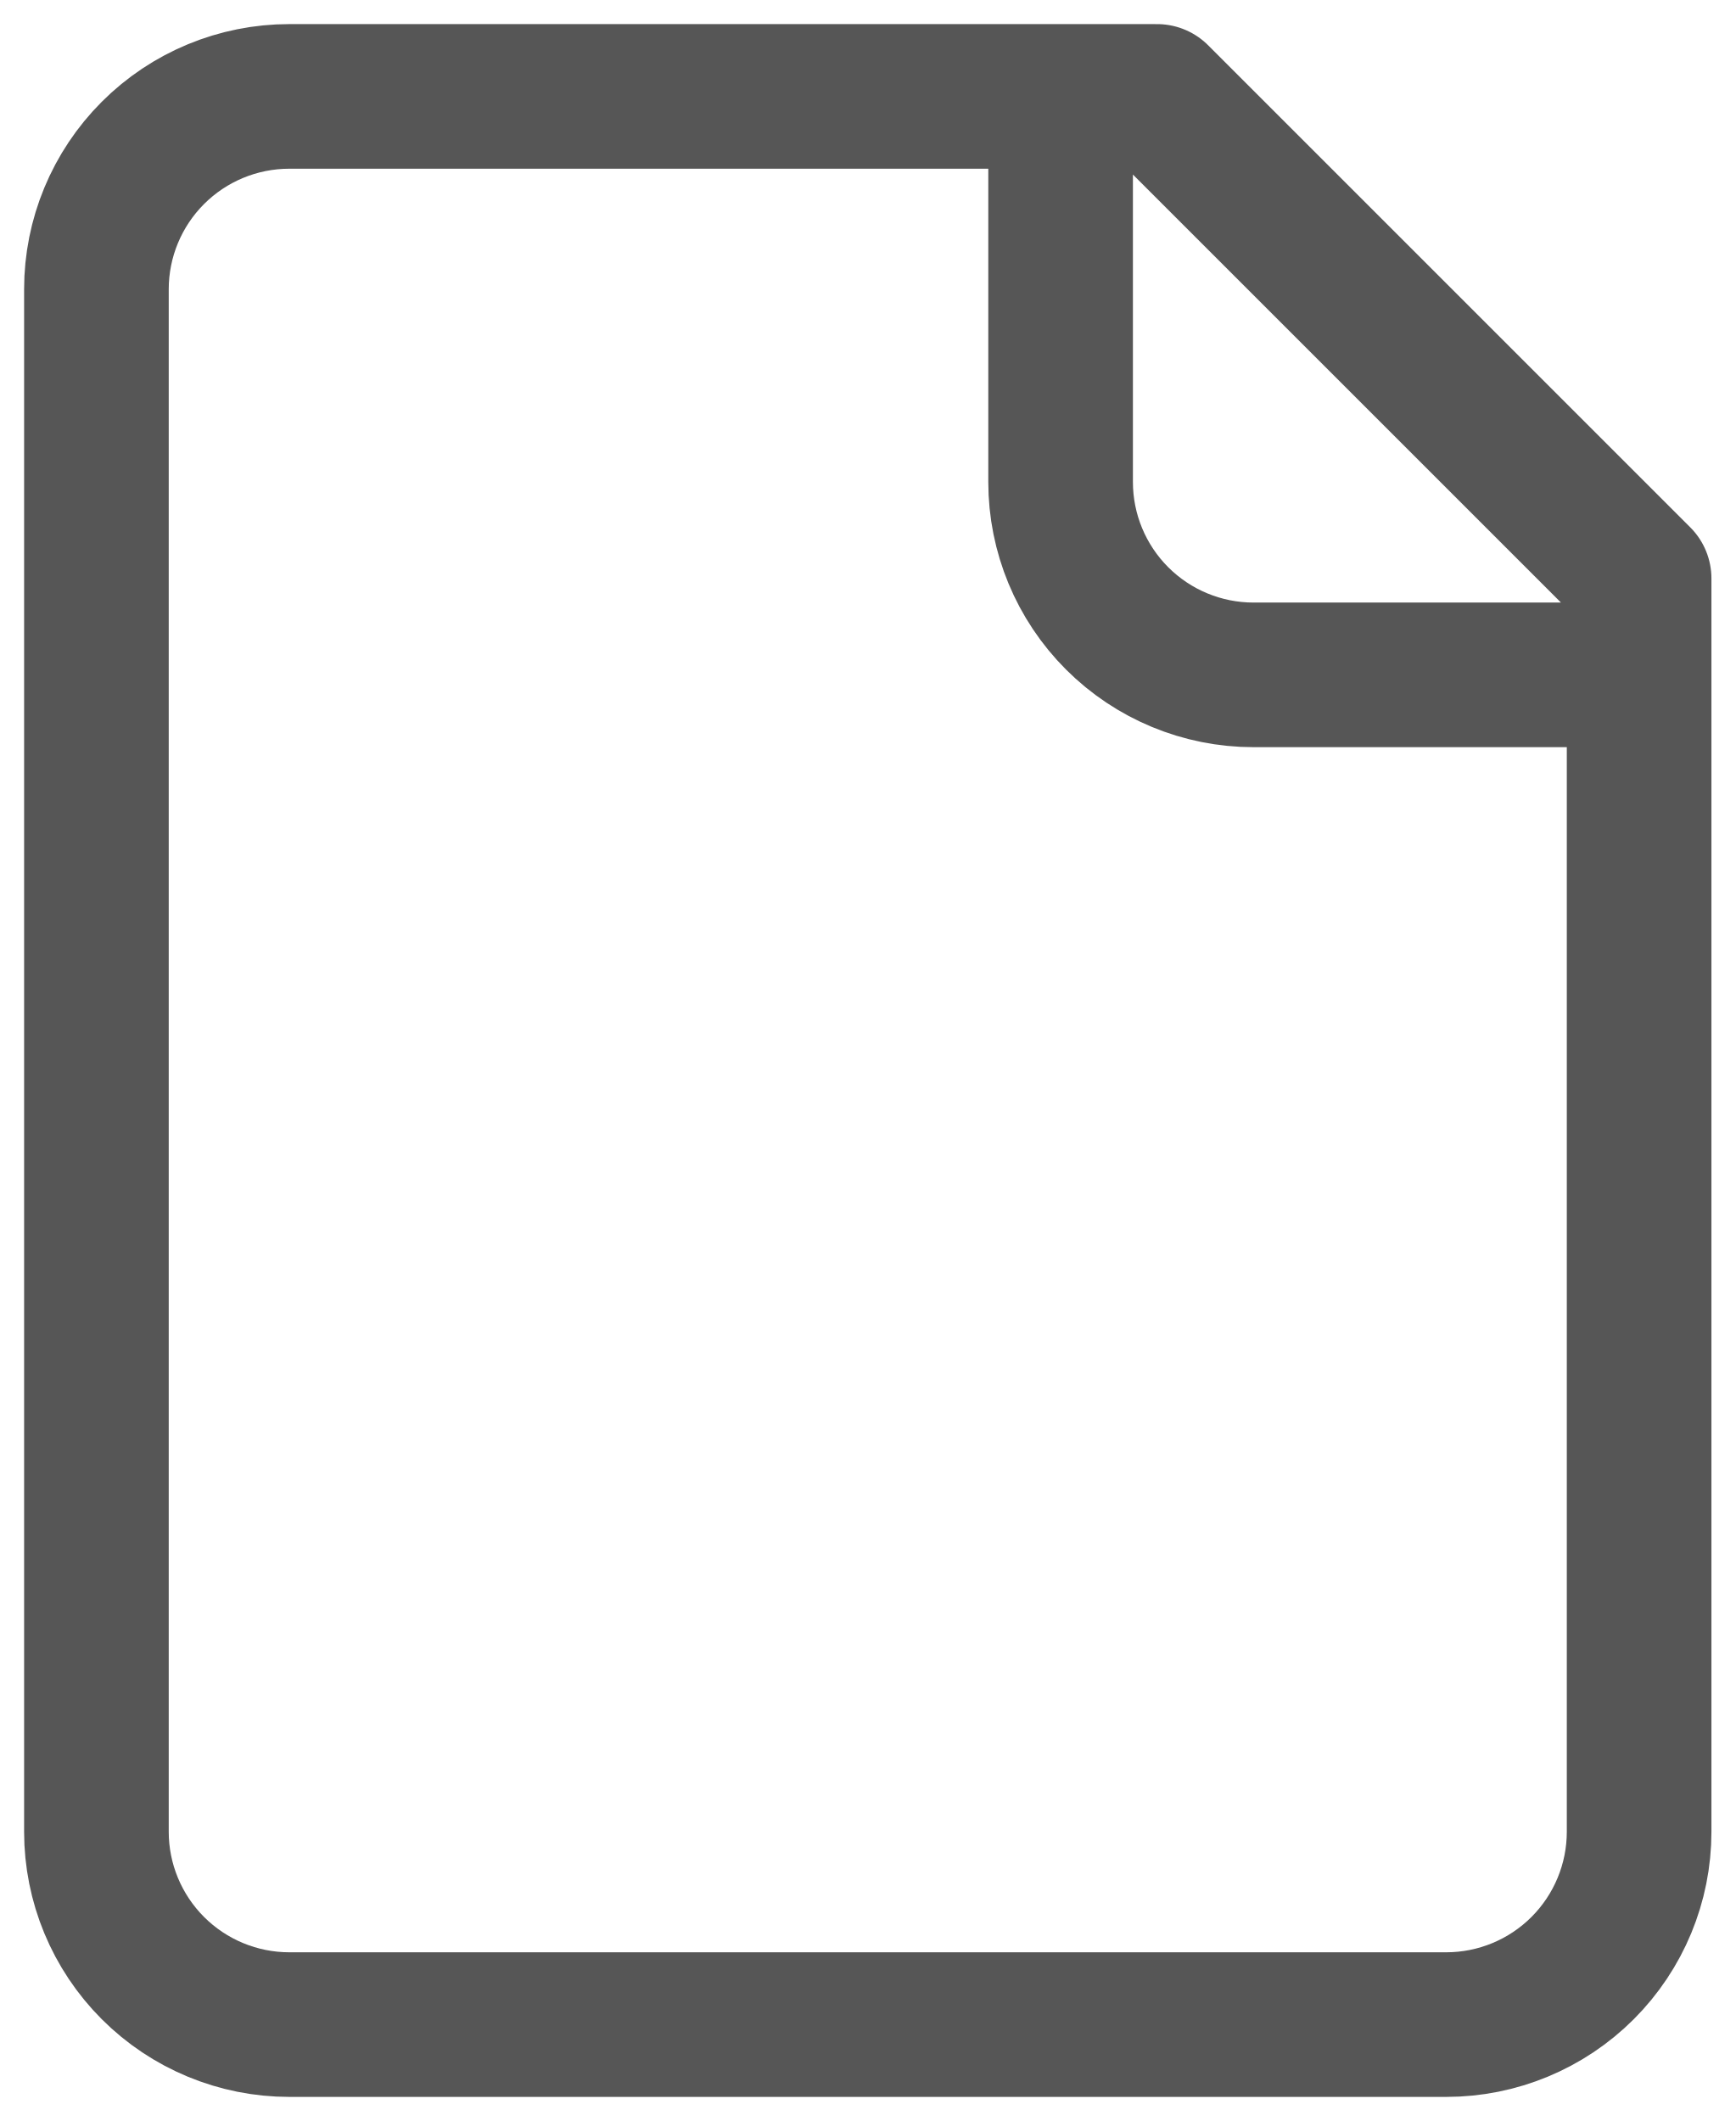
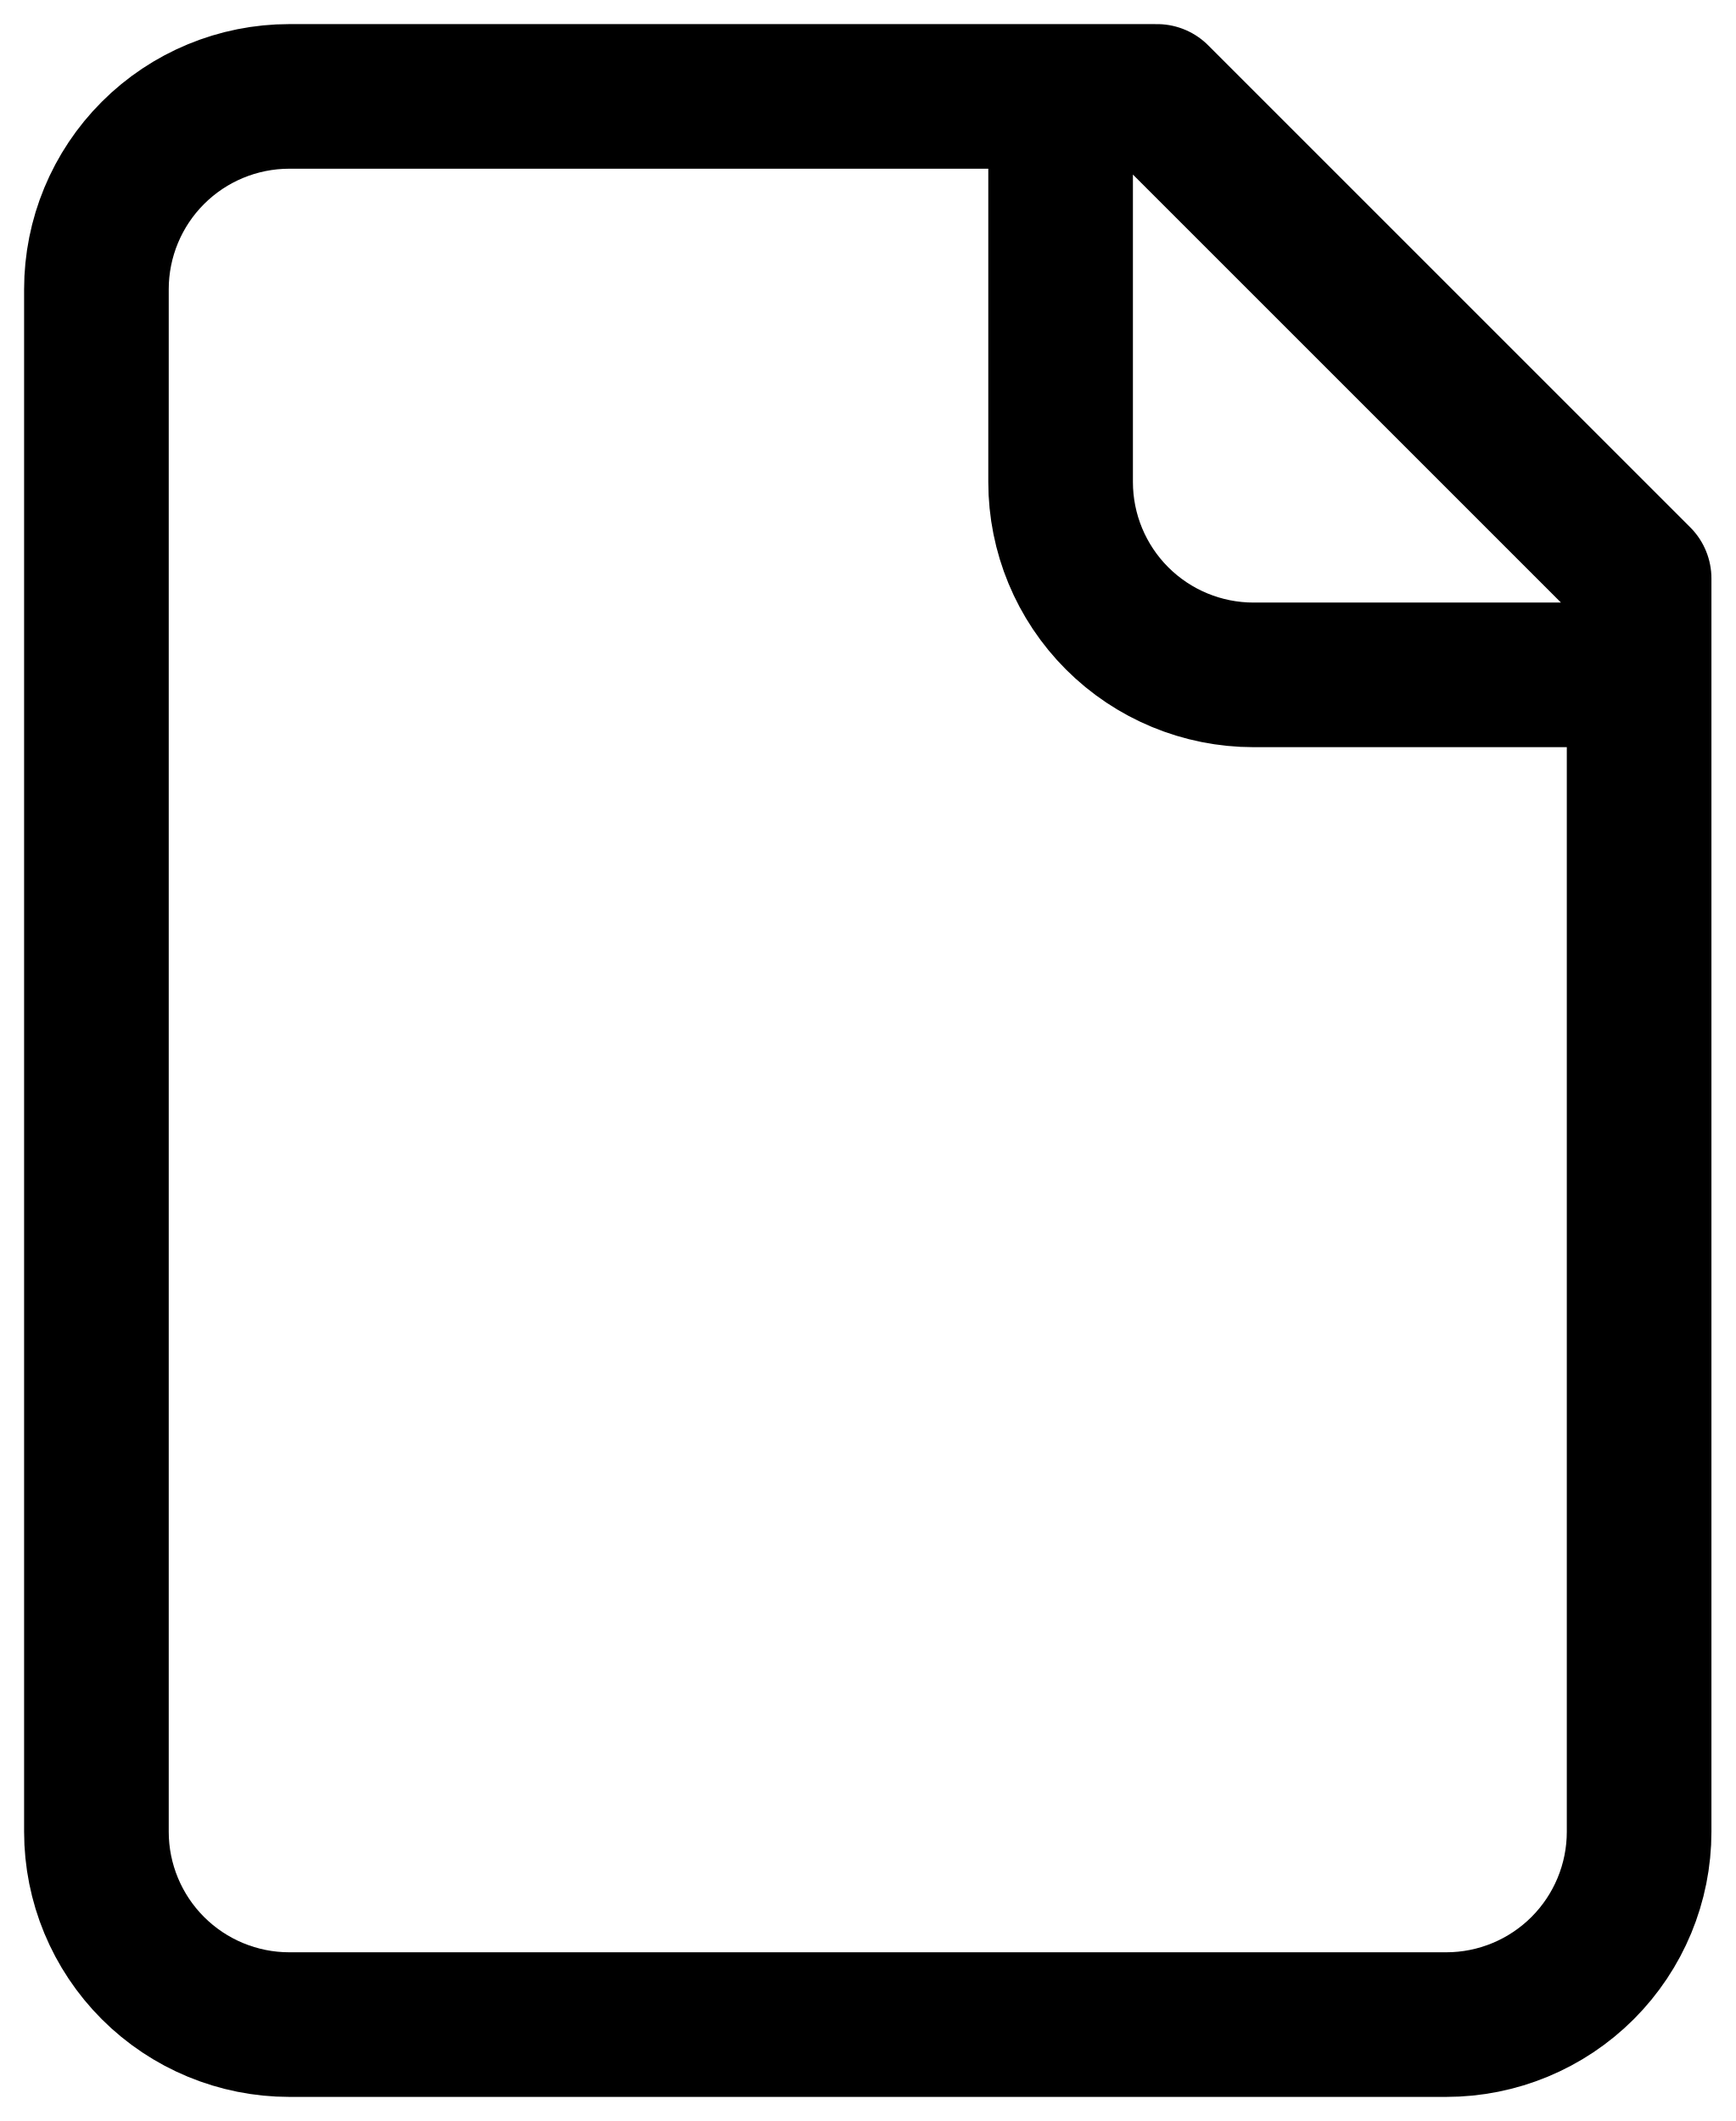
<svg xmlns="http://www.w3.org/2000/svg" viewBox="0 0 18 22" fill="none">
-   <path d="M11 1V5C11 5.53 11.211 6.039 11.586 6.414C11.961 6.789 12.47 7 13 7H17M12 1H3C2.47 1 1.961 1.211 1.586 1.586C1.211 1.961 1 2.47 1 3V19C1 19.53 1.211 20.039 1.586 20.414C1.961 20.789 2.47 21 3 21H15C15.53 21 16.039 20.789 16.414 20.414C16.789 20.039 17 19.53 17 19V6L12 1Z" stroke="#565656" stroke-width="1.5" stroke-linecap="round" stroke-linejoin="round" />
+   <path d="M11 1V5C11 5.53 11.211 6.039 11.586 6.414C11.961 6.789 12.47 7 13 7H17M12 1H3C2.47 1 1.961 1.211 1.586 1.586C1.211 1.961 1 2.47 1 3V19C1 19.53 1.211 20.039 1.586 20.414C1.961 20.789 2.47 21 3 21H15C15.53 21 16.039 20.789 16.414 20.414C16.789 20.039 17 19.53 17 19V6L12 1Z" stroke="currentColor" stroke-width="1.5" stroke-linecap="round" stroke-linejoin="round" />
</svg>
